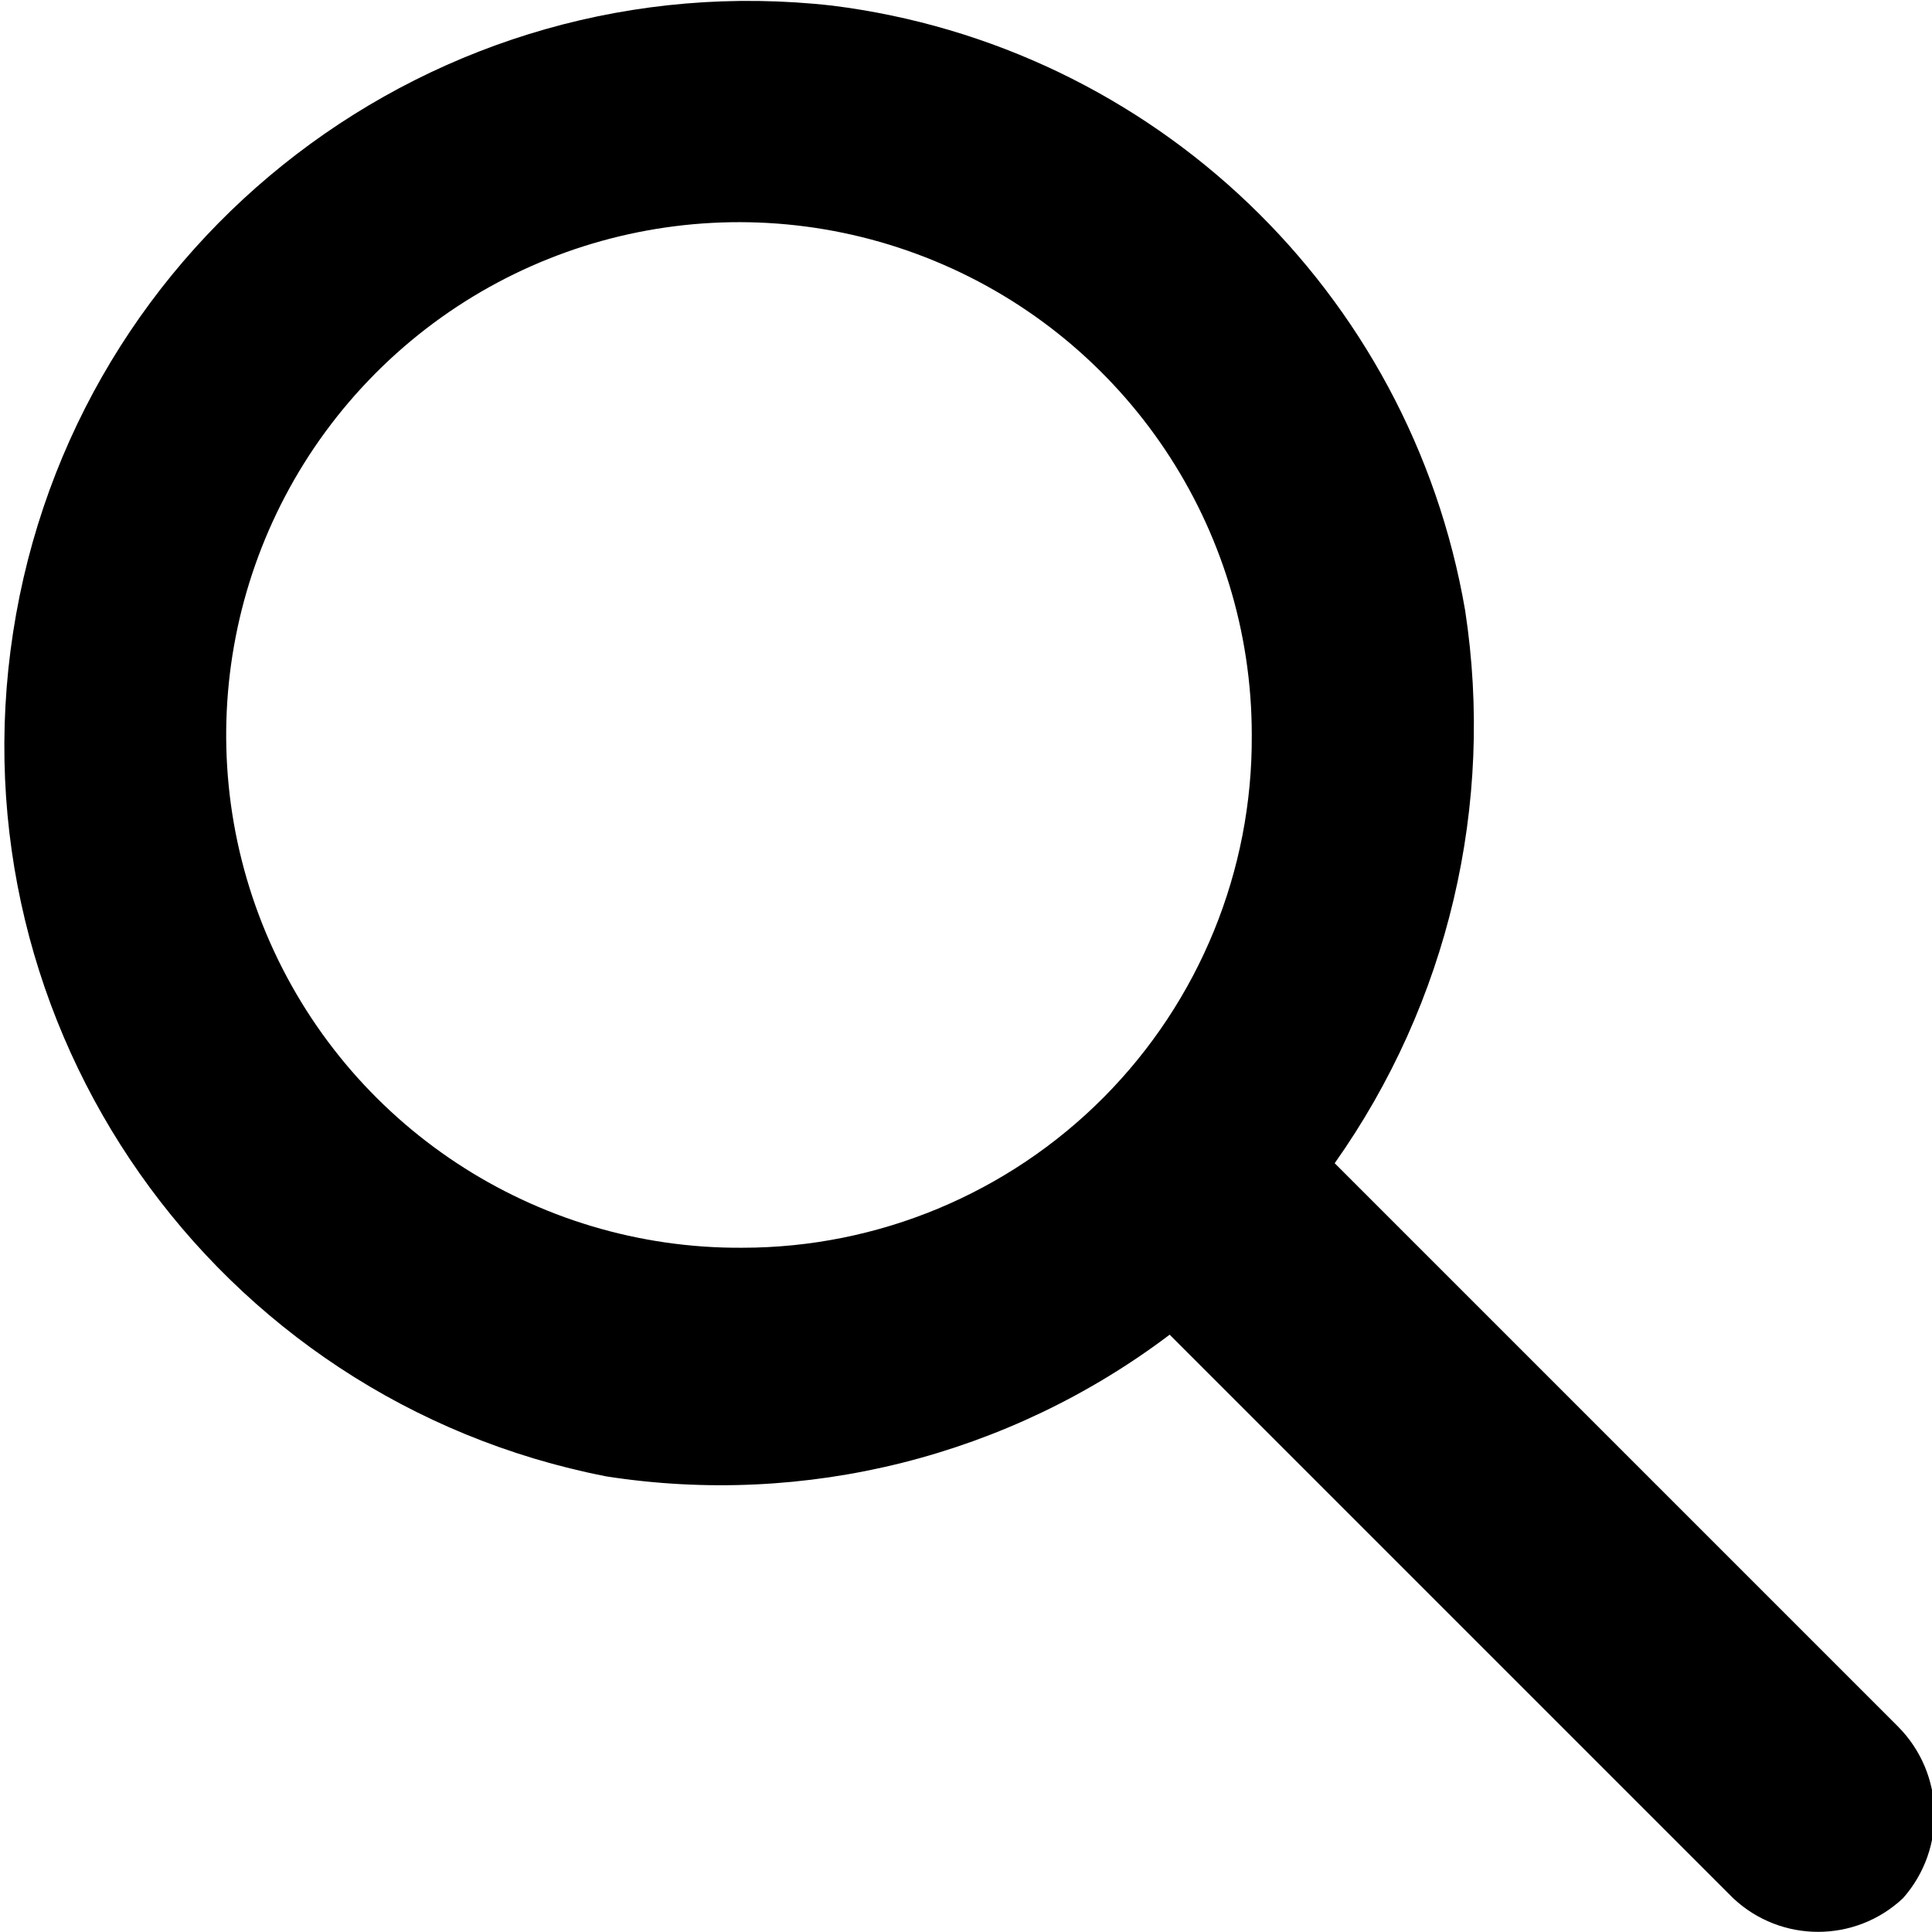
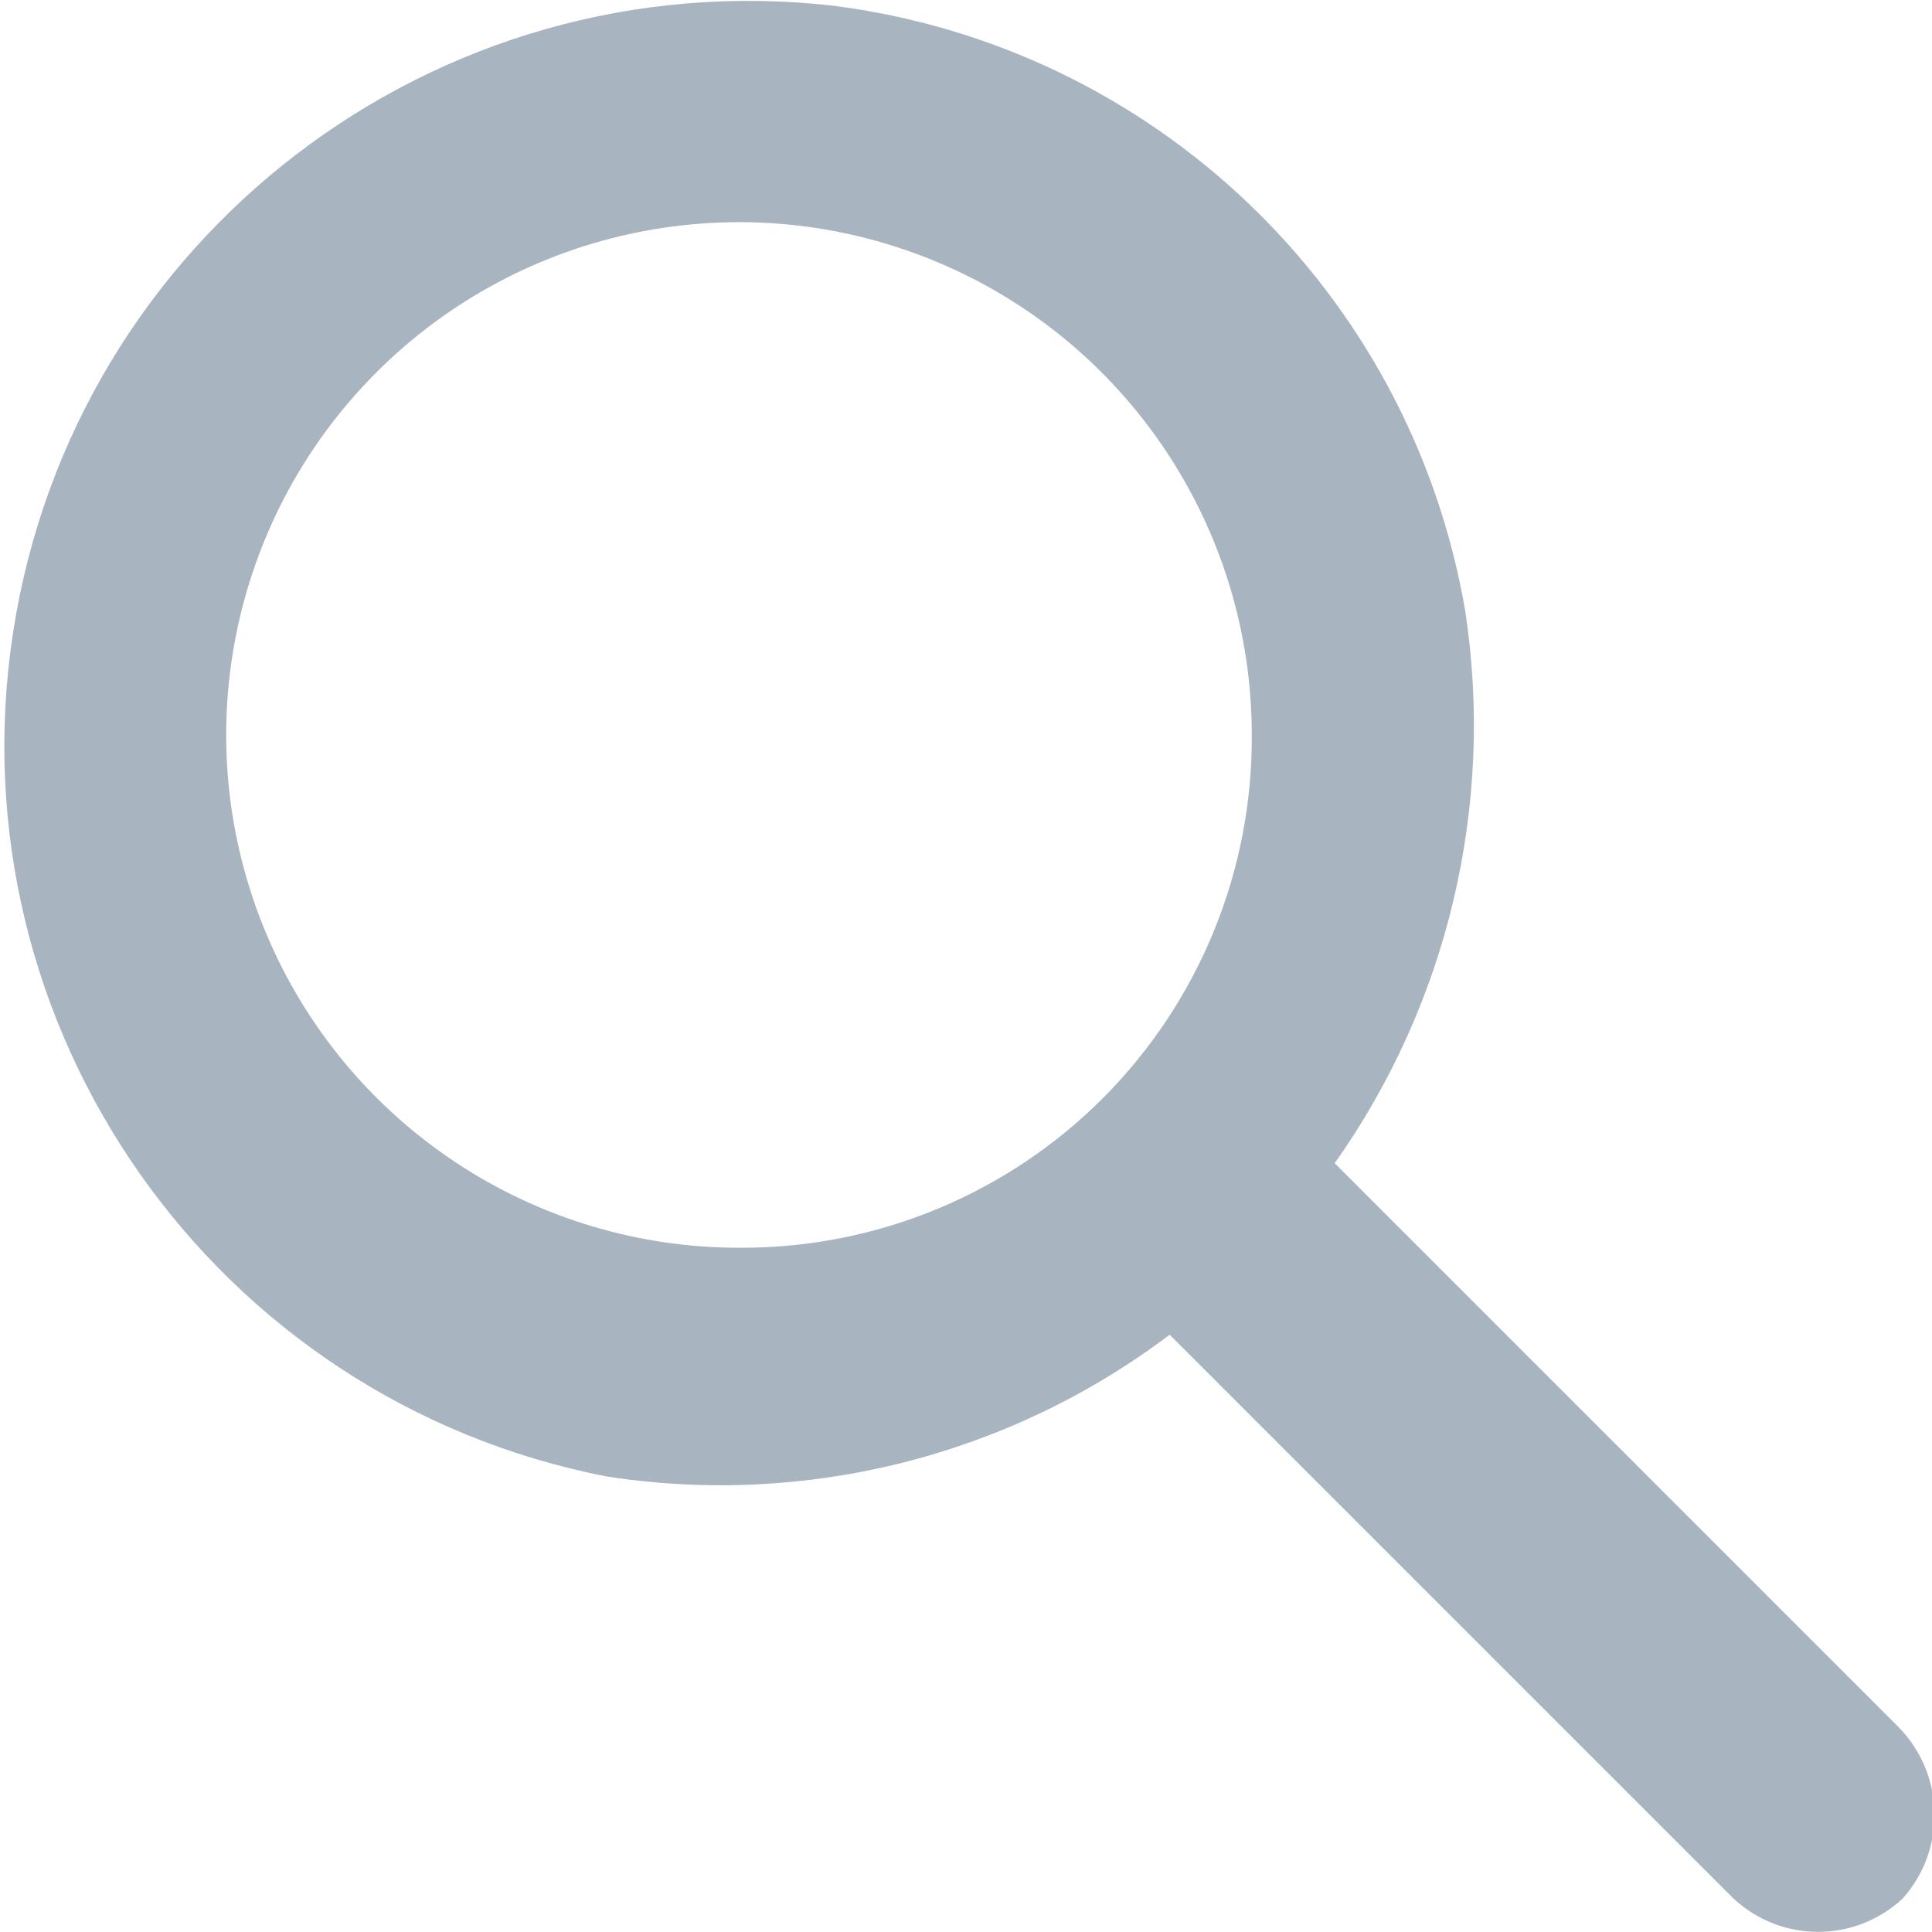
<svg xmlns="http://www.w3.org/2000/svg" xmlns:xlink="http://www.w3.org/1999/xlink" viewBox="0 0 24 24" role="img" class="sc-bdVaJa src___StyledBox-sc-fochin-0 jtDuGP" width="24" height="24">
  <defs>
    <symbol id="SvgSearch">
      <path d="M23.58 21.45l-7-7a9.42 9.42 0 001.62-6.87A9.13 9.13 0 0010.34.07a9.25 9.25 0 00-2.81 18.27 9.25 9.25 0 007-1.76l7 7a1.54 1.54 0 002.11 0 1.56 1.56 0 00-.06-2.13zM9.22 15.5a6.37 6.37 0 116.33-6.37 6.33 6.33 0 01-6.33 6.37z" />
    </symbol>
  </defs>
-   <use xlink:href="#SvgSearch" fill="currentColor" />
+   <use xlink:href="#SvgSearch" fill="#A8B4C0" />
</svg>
